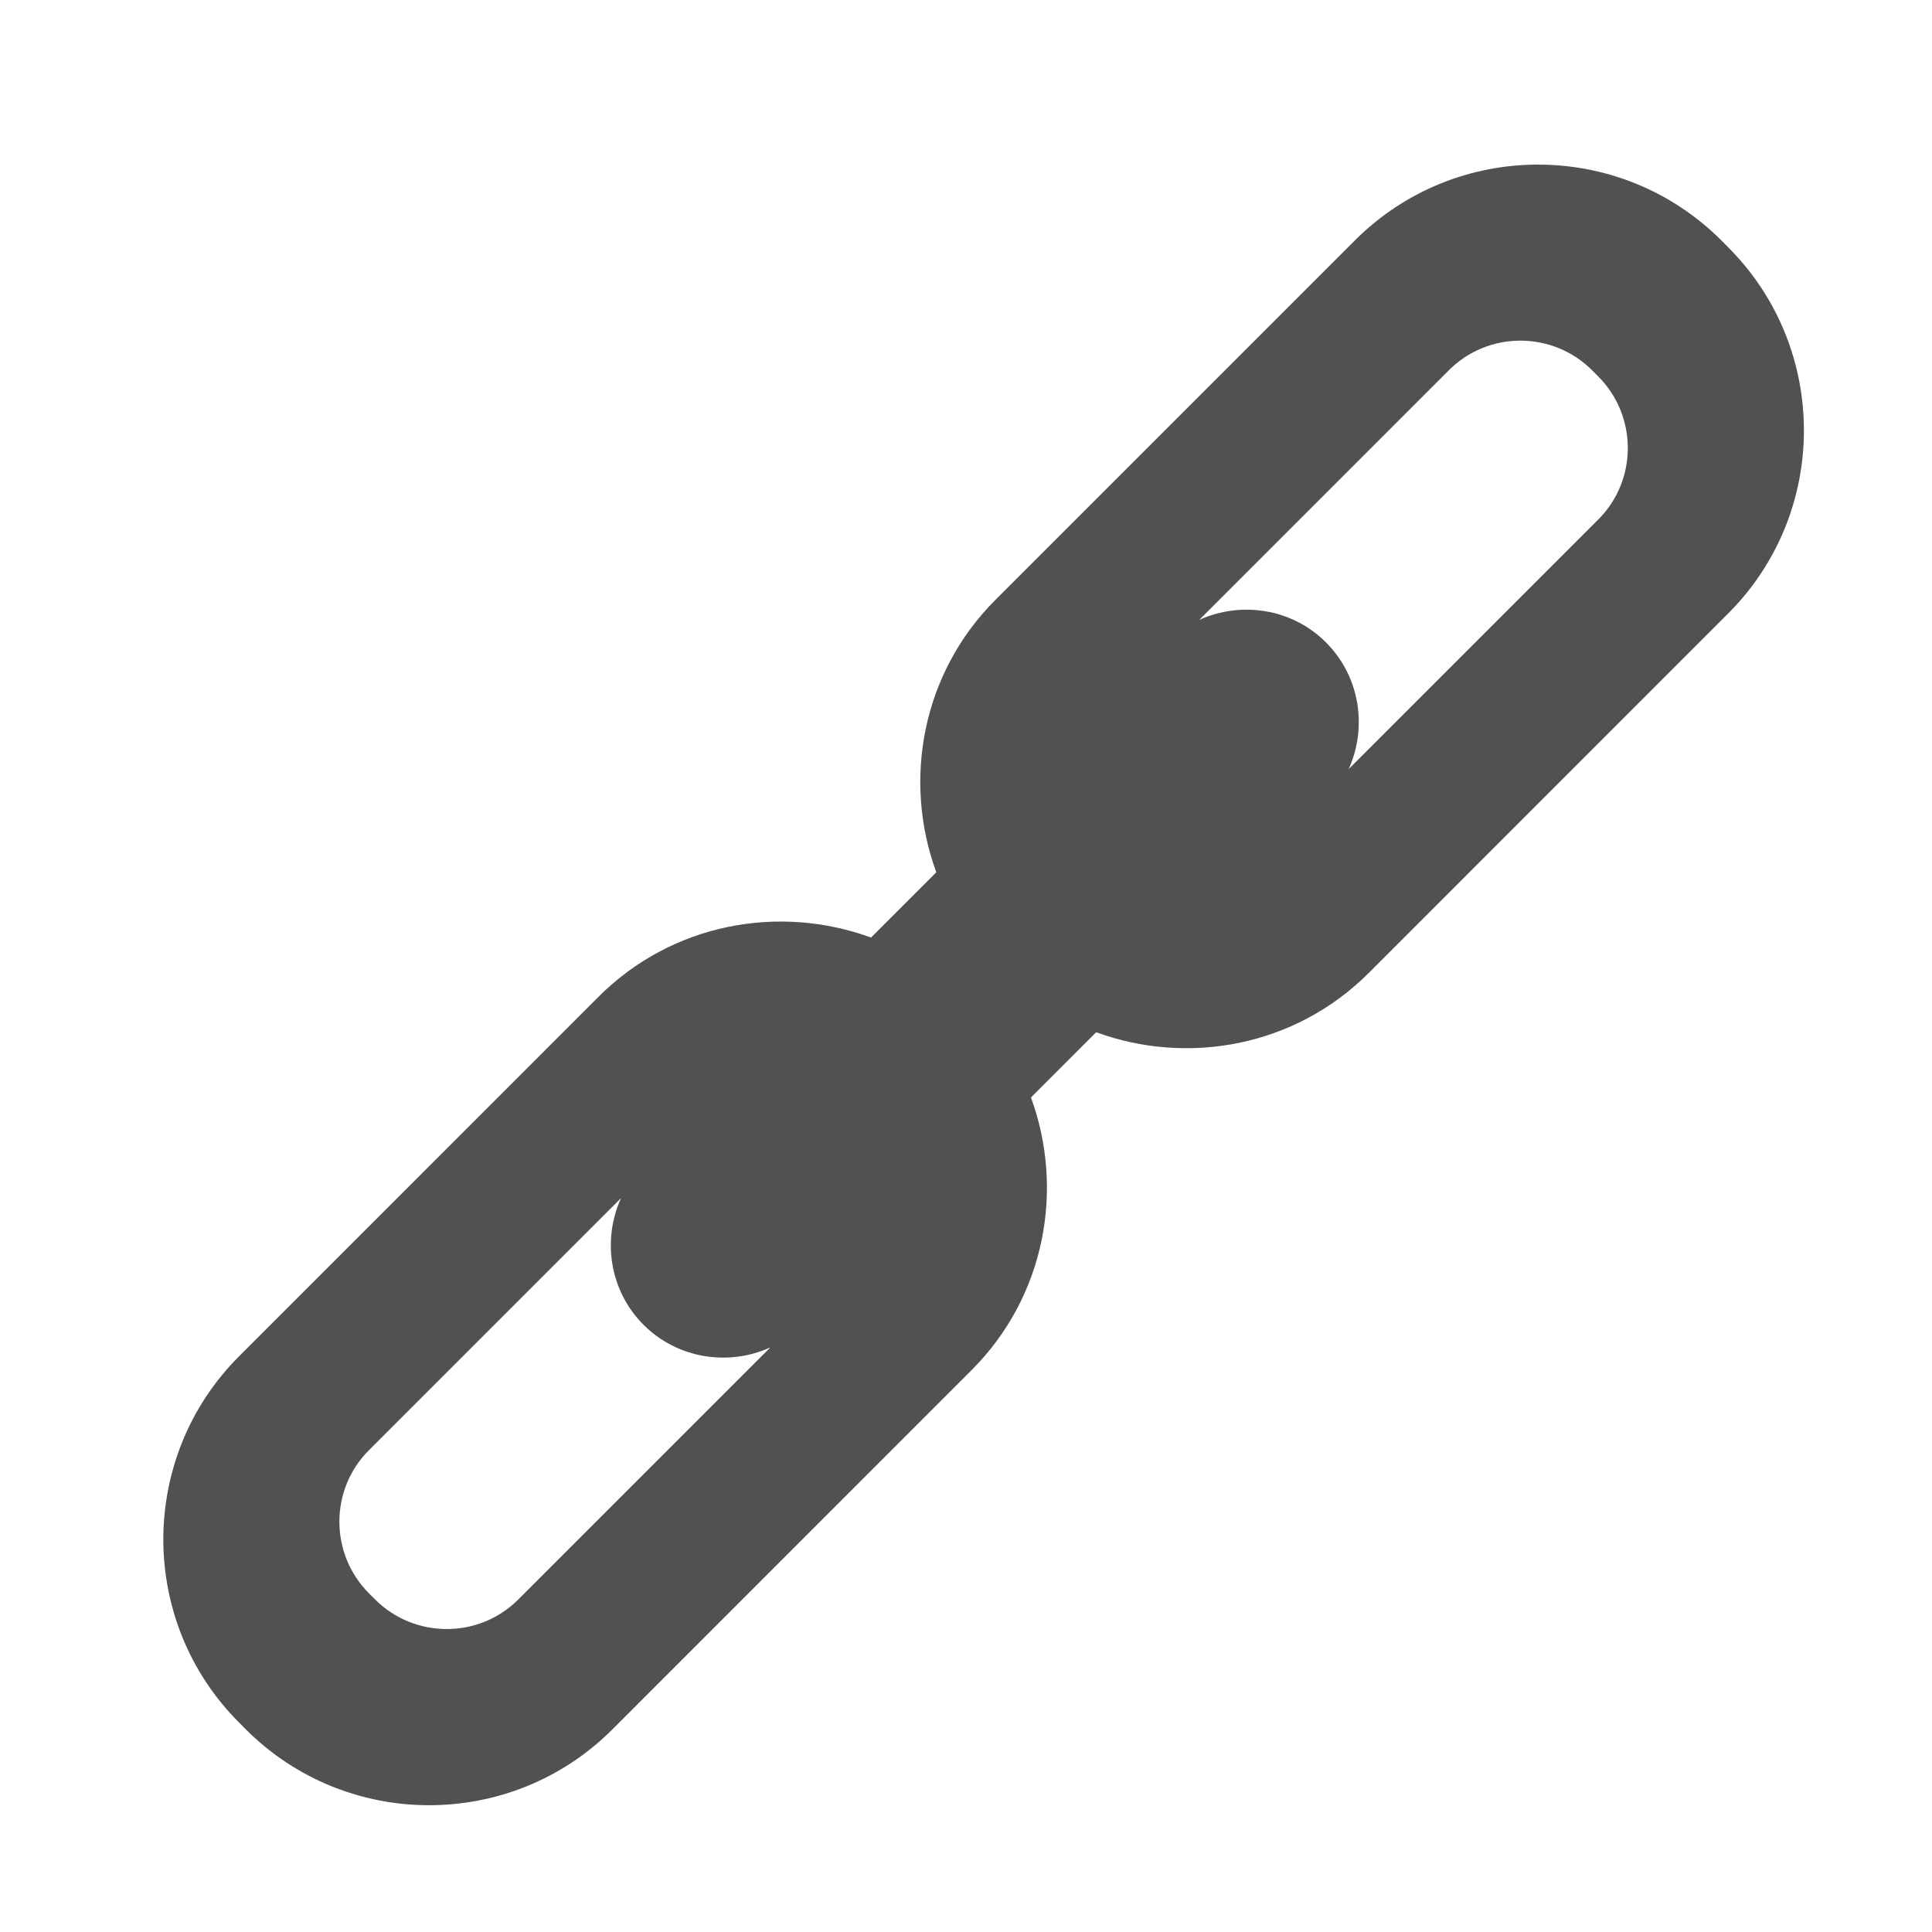
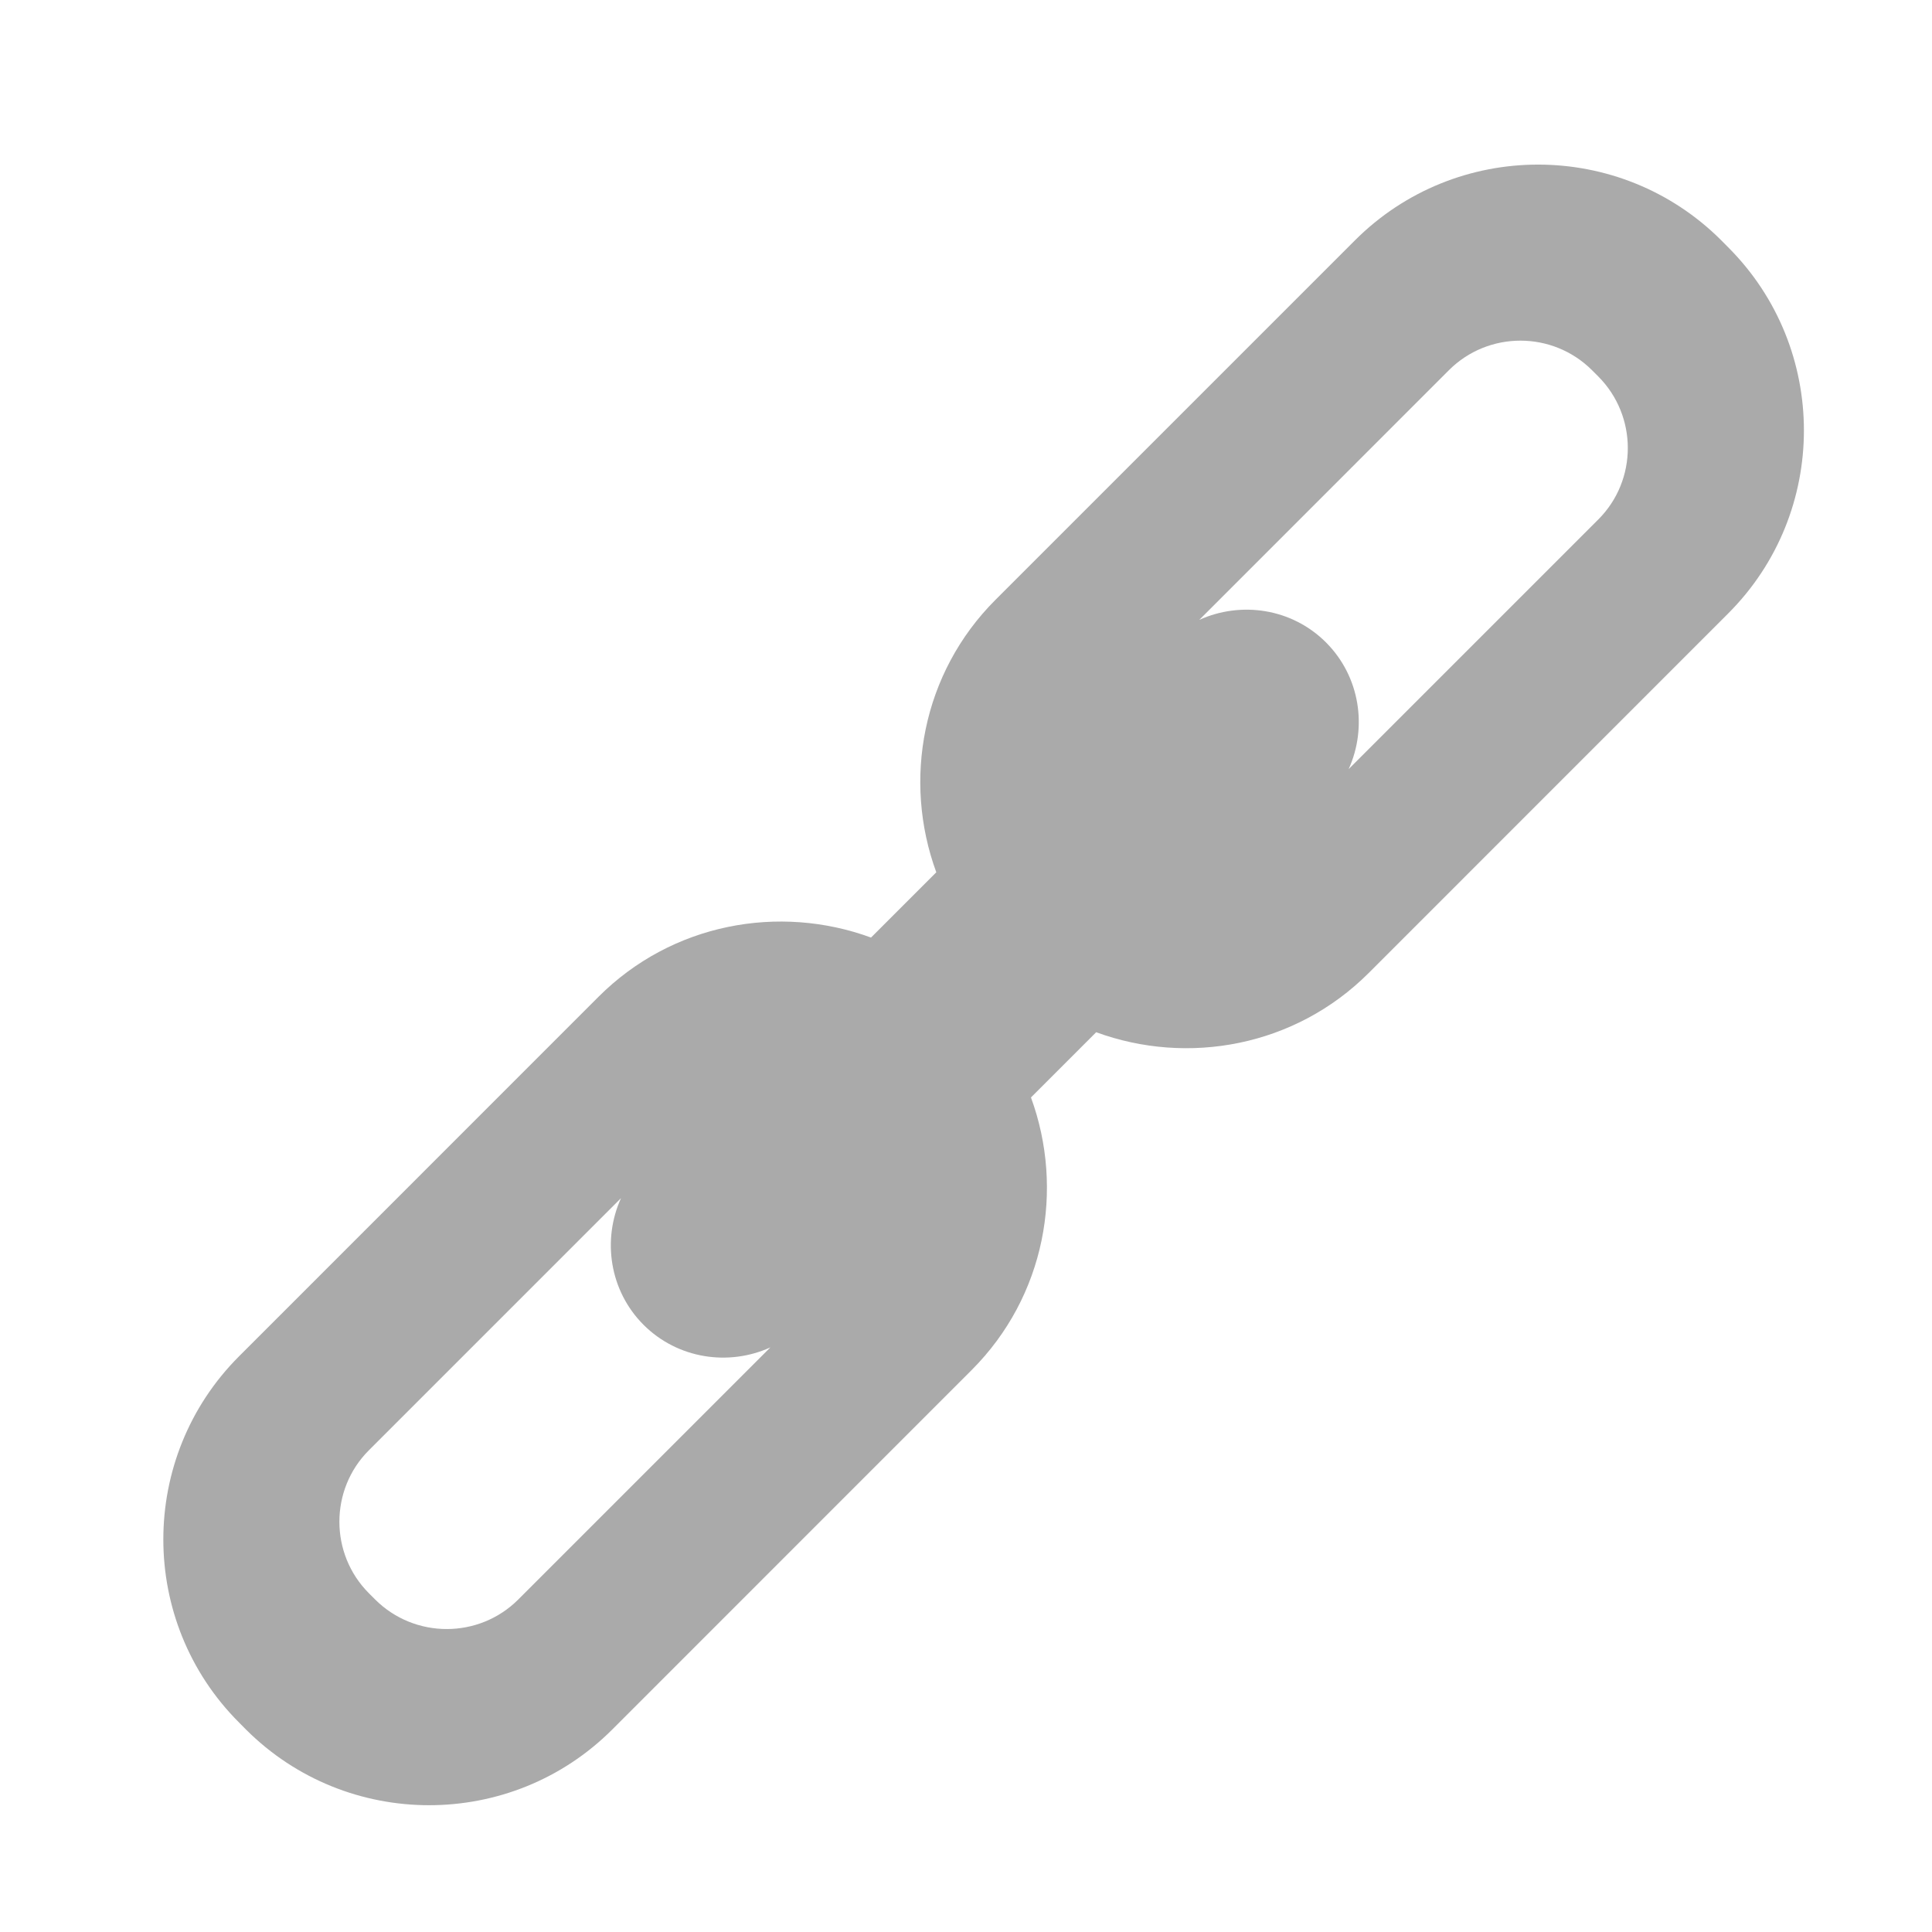
<svg xmlns="http://www.w3.org/2000/svg" enable-background="new 0 0 32 32" height="32px" id="Layer_1" version="1.1" viewBox="0 0 32 32" width="32px" xml:space="preserve">
-   <path d="M28.623,4.095L28.51,3.981c-1.674-1.673-4.395-1.673-6.068,0l-5.953,5.953  c-1.219,1.218-1.539,2.992-0.981,4.514l-1.081,1.081c-1.521-0.558-3.295-0.238-4.514,0.981l-5.953,5.954  c-1.673,1.672-1.673,4.395,0,6.067l0.114,0.115c1.673,1.672,4.395,1.672,6.067,0l5.953-5.954c1.219-1.22,1.539-2.993,0.982-4.515  l1.08-1.08c1.521,0.557,3.295,0.237,4.514-0.981l5.953-5.954C30.297,8.49,30.297,5.768,28.623,4.095z M8.584,26.493  c-0.653,0.652-1.716,0.652-2.37,0l-0.103-0.103c-0.653-0.653-0.653-1.719,0-2.37l4.175-4.175c-0.313,0.689-0.192,1.533,0.374,2.099  c0.566,0.565,1.41,0.687,2.1,0.373L8.584,26.493z M26.472,8.605l-4.134,4.134c0.312-0.69,0.19-1.532-0.375-2.098  s-1.408-0.687-2.099-0.374l4.134-4.135c0.653-0.653,1.717-0.653,2.371,0l0.103,0.103C27.125,6.89,27.125,7.953,26.472,8.605z" fill="#515151" />
+   <path d="M28.623,4.095L28.51,3.981c-1.674-1.673-4.395-1.673-6.068,0l-5.953,5.953  c-1.219,1.218-1.539,2.992-0.981,4.514l-1.081,1.081c-1.521-0.558-3.295-0.238-4.514,0.981l-5.953,5.954  c-1.673,1.672-1.673,4.395,0,6.067l0.114,0.115c1.673,1.672,4.395,1.672,6.067,0l5.953-5.954c1.219-1.22,1.539-2.993,0.982-4.515  l1.08-1.08c1.521,0.557,3.295,0.237,4.514-0.981l5.953-5.954C30.297,8.49,30.297,5.768,28.623,4.095z M8.584,26.493  c-0.653,0.652-1.716,0.652-2.37,0l-0.103-0.103c-0.653-0.653-0.653-1.719,0-2.37l4.175-4.175c-0.313,0.689-0.192,1.533,0.374,2.099  c0.566,0.565,1.41,0.687,2.1,0.373L8.584,26.493z M26.472,8.605l-4.134,4.134c0.312-0.69,0.19-1.532-0.375-2.098  s-1.408-0.687-2.099-0.374l4.134-4.135c0.653-0.653,1.717-0.653,2.371,0l0.103,0.103C27.125,6.89,27.125,7.953,26.472,8.605z" fill="#aaa" />
</svg>
